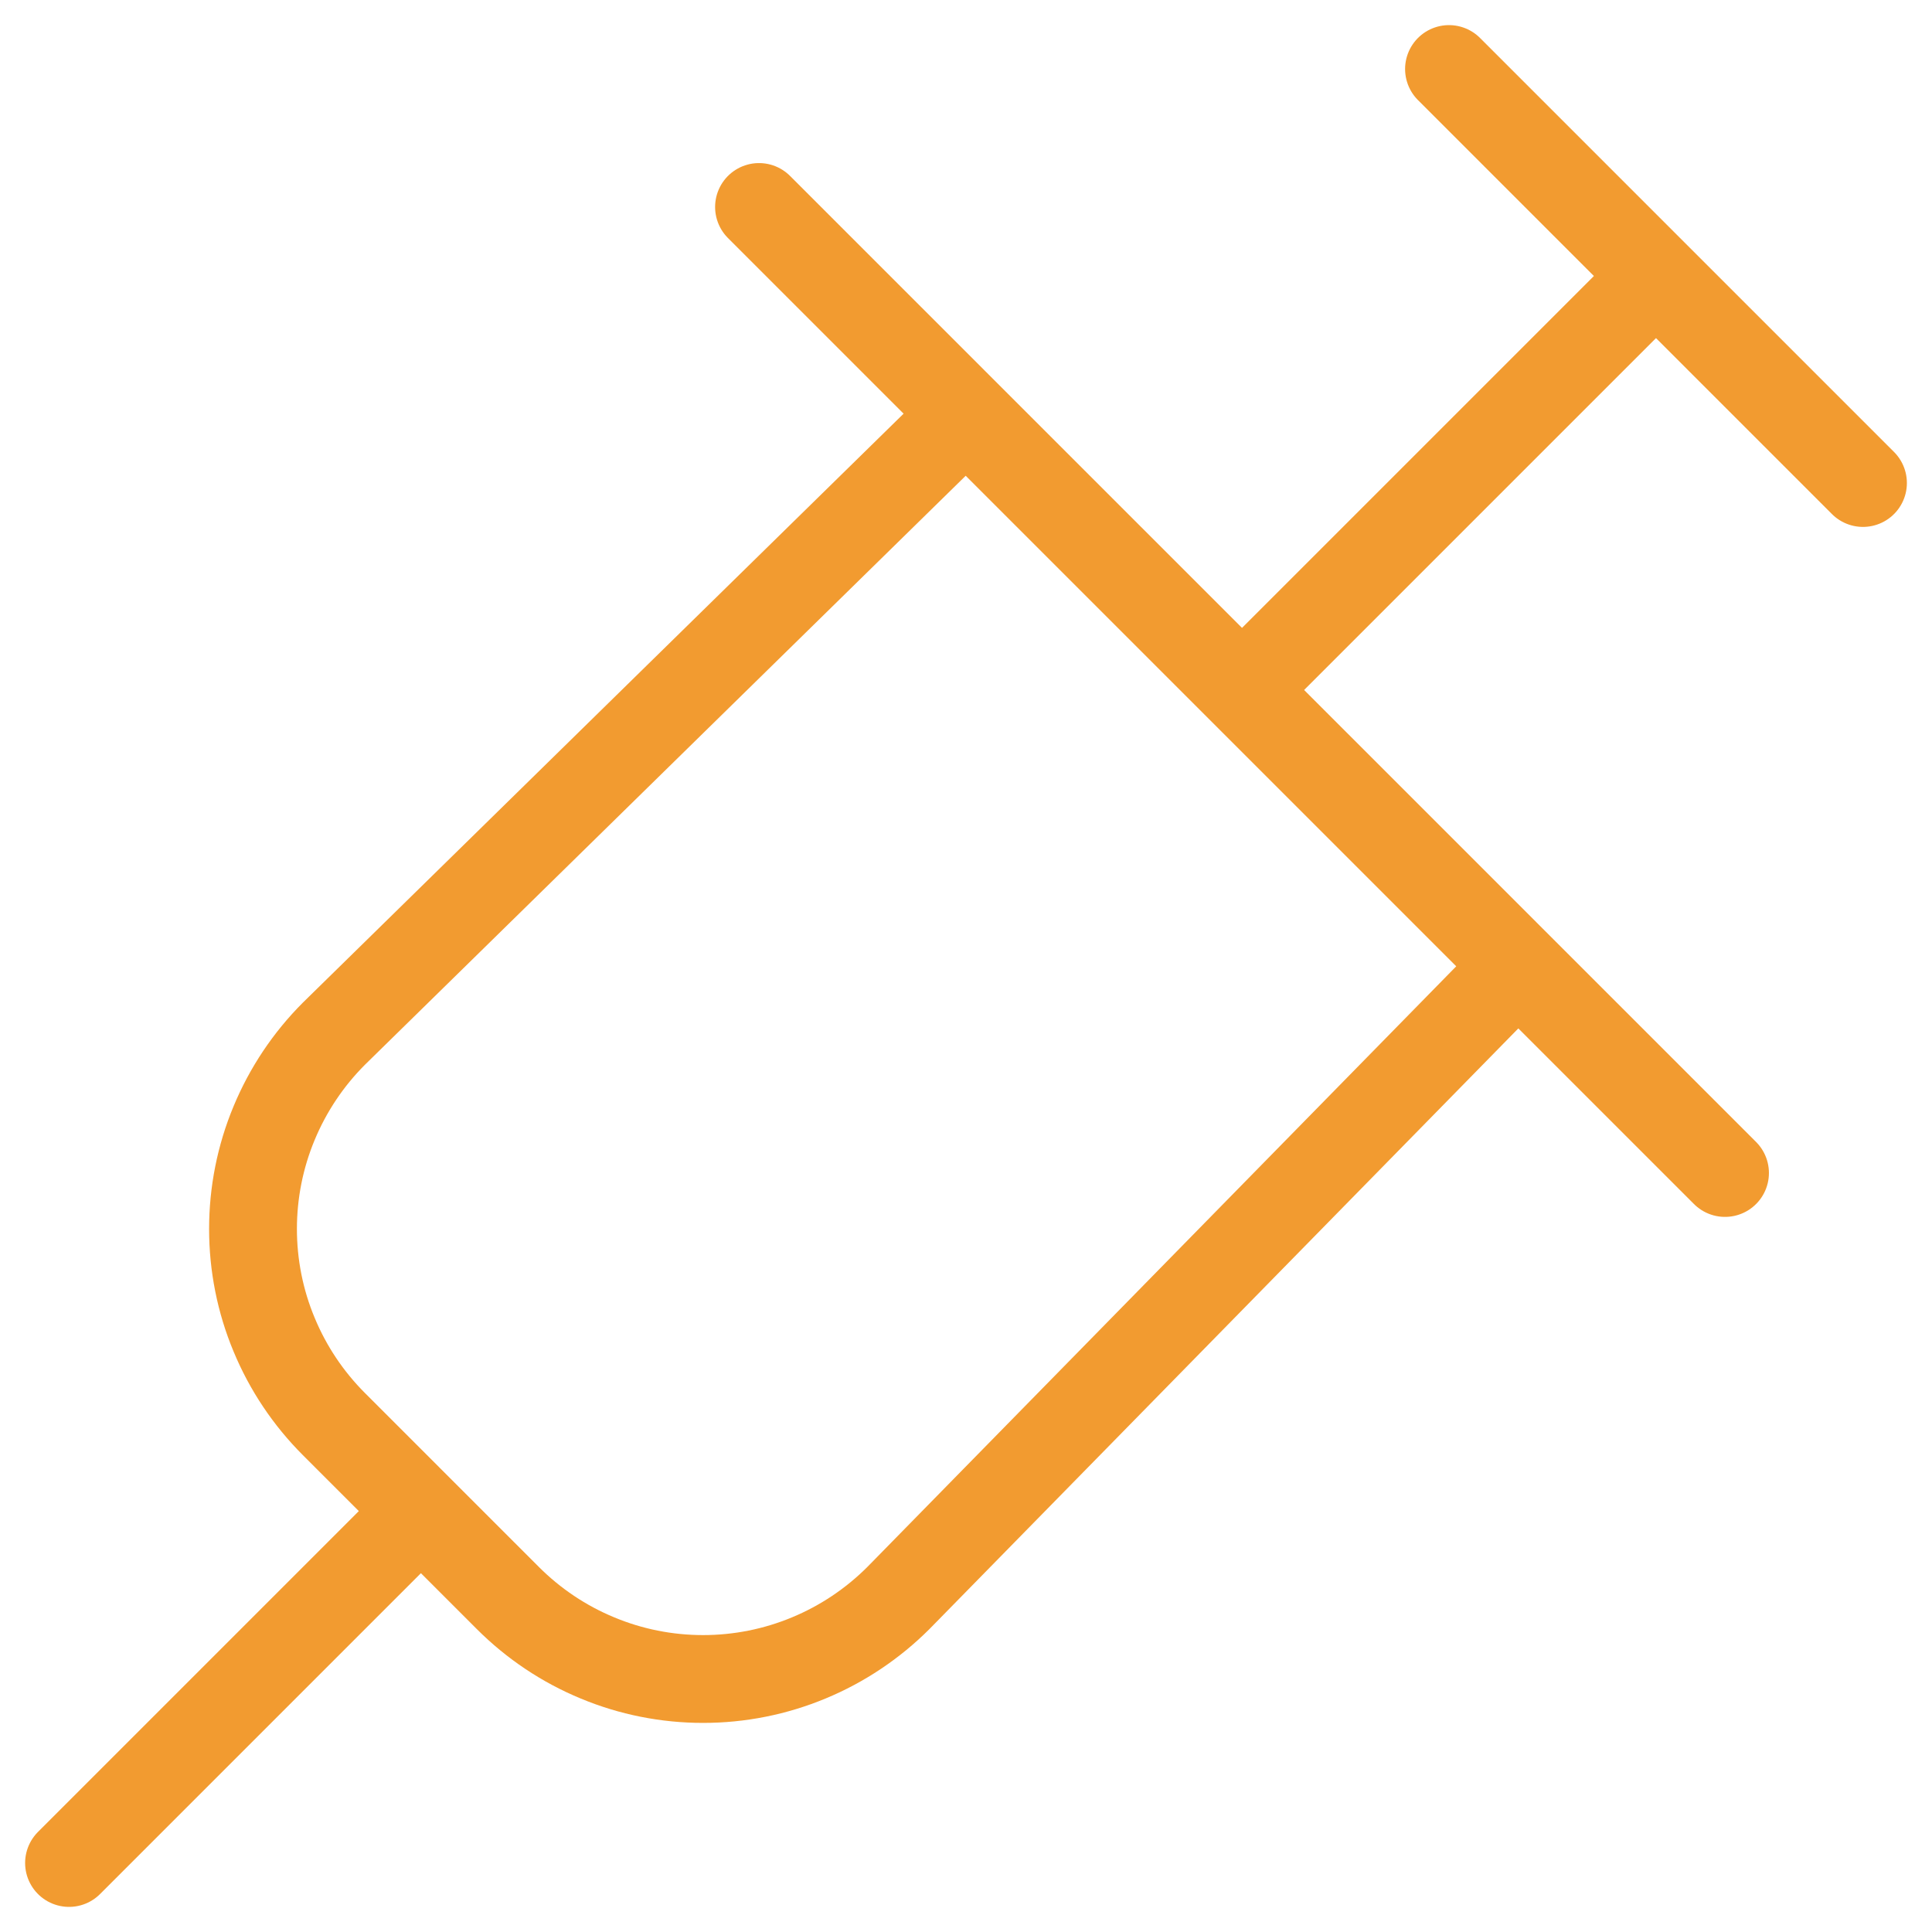
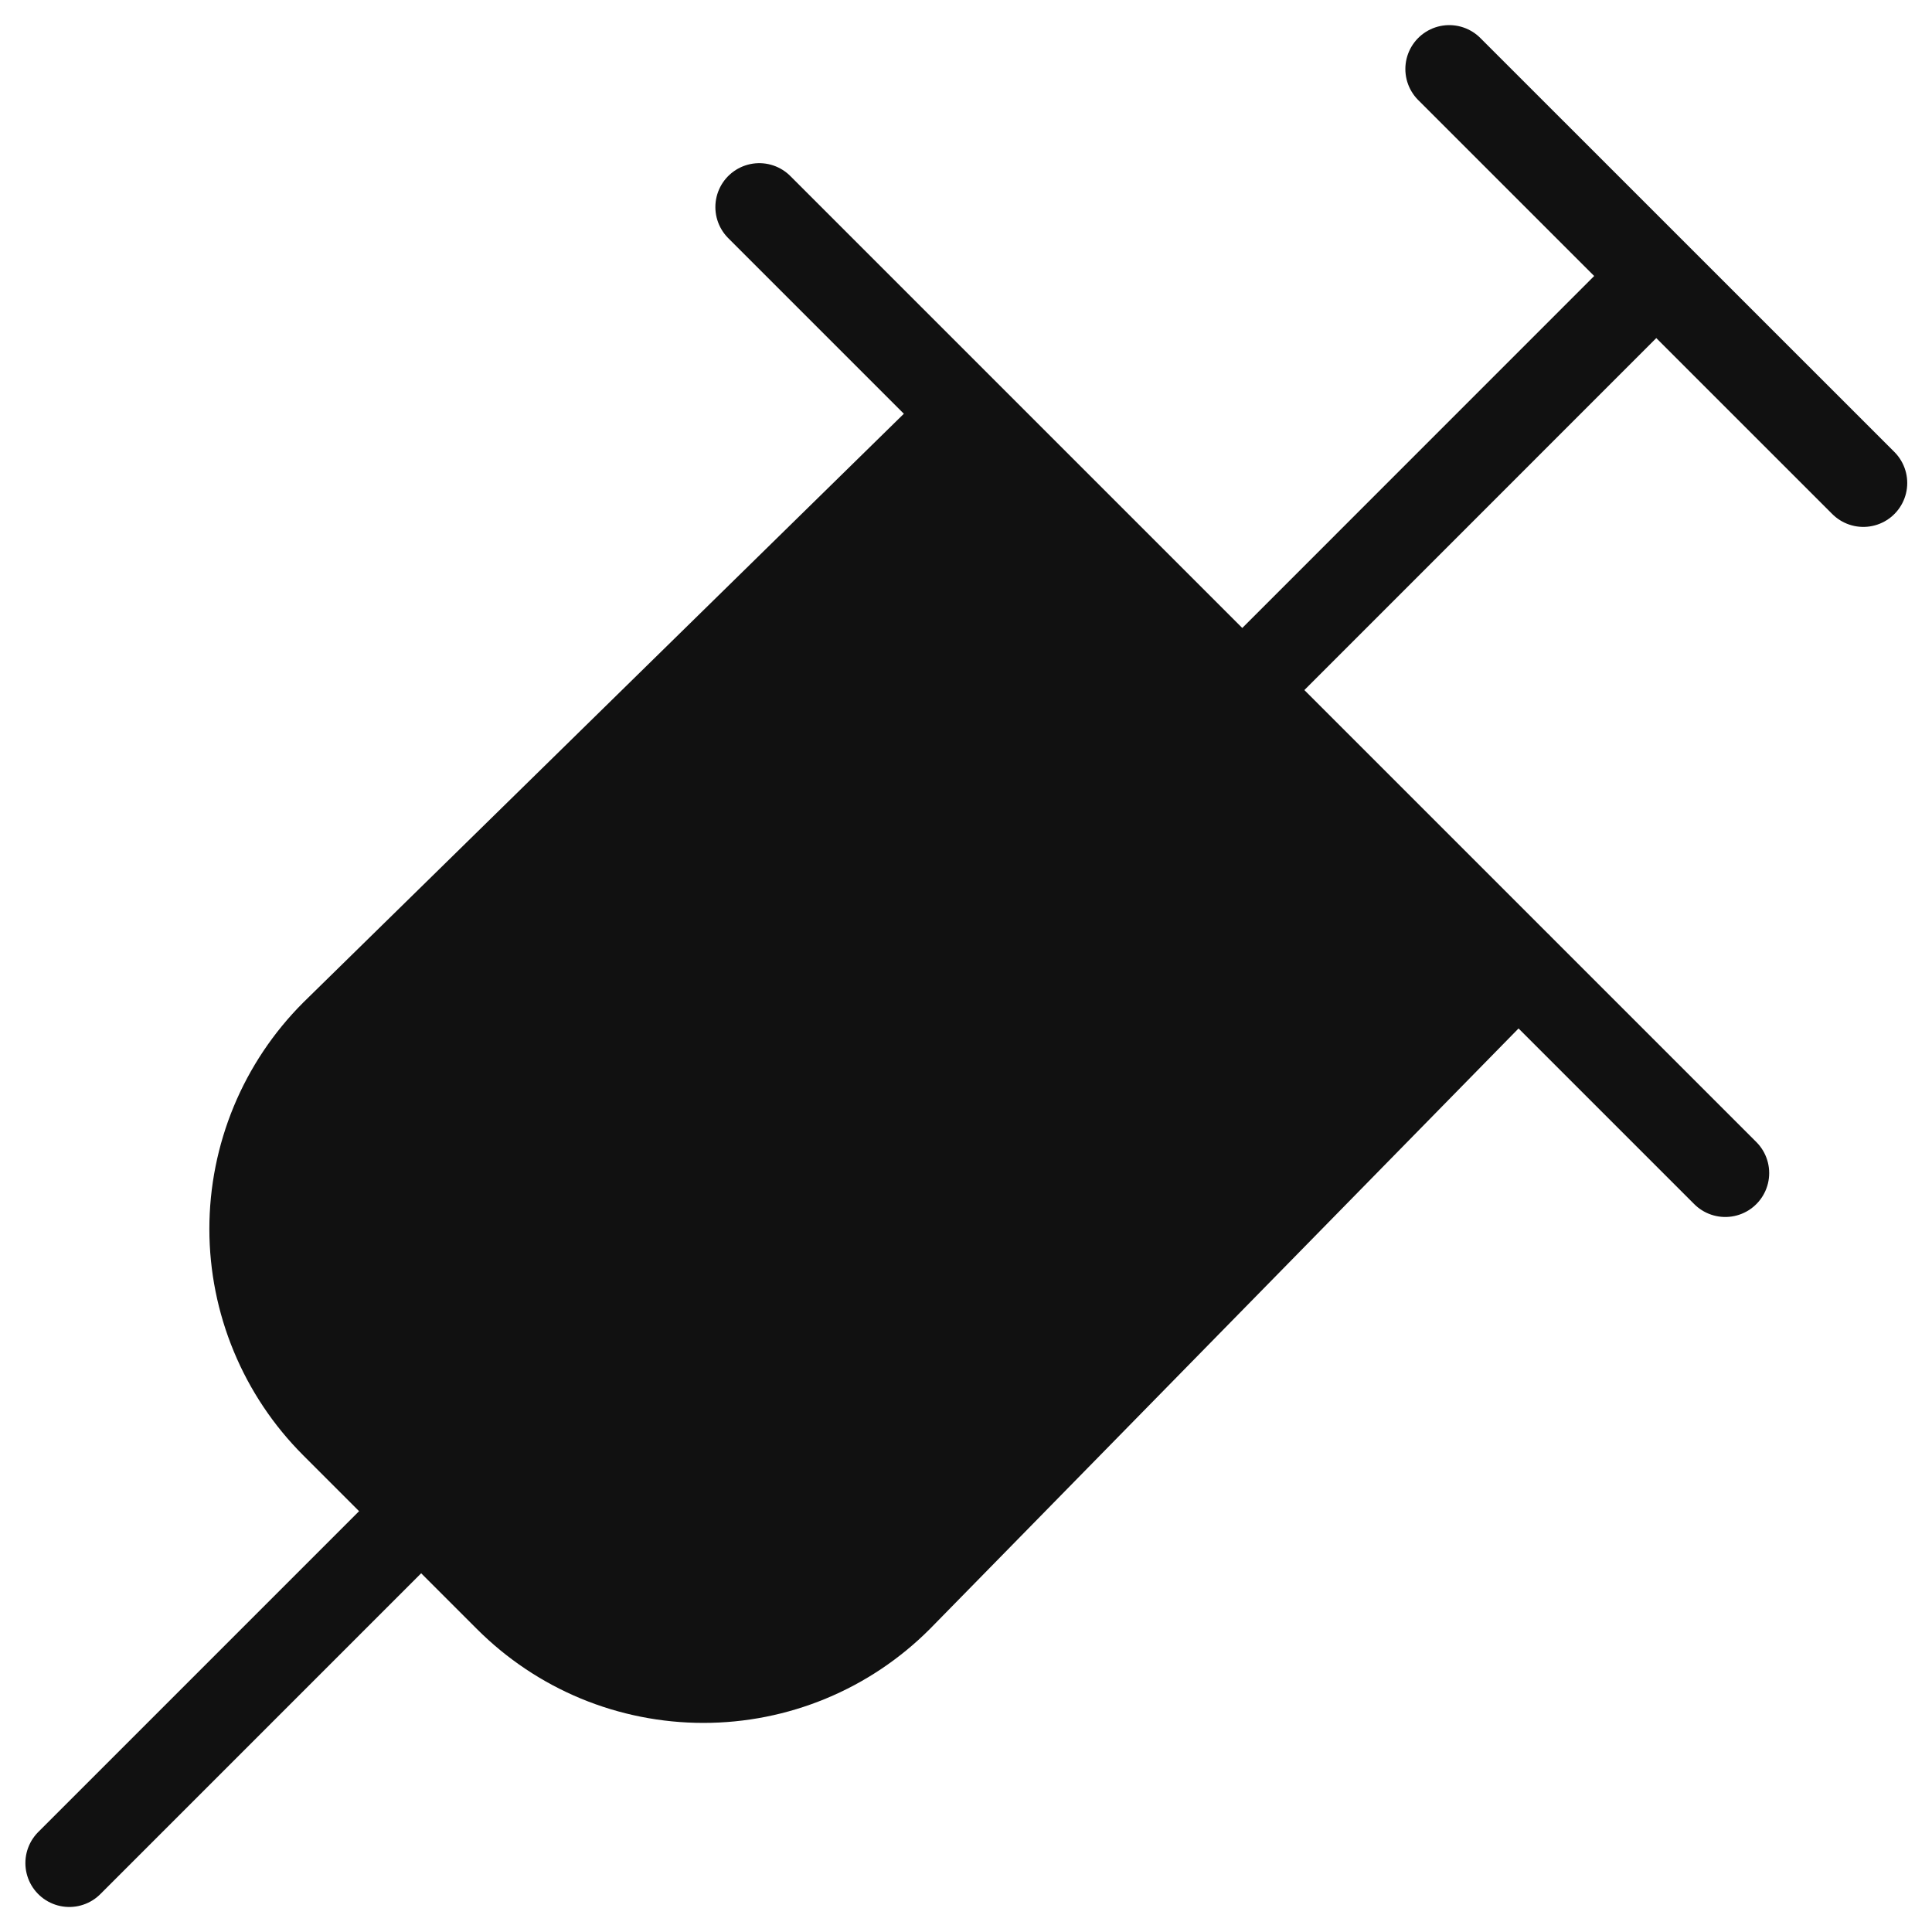
<svg xmlns="http://www.w3.org/2000/svg" width="22" height="22" viewBox="0 0 22 22" fill="none">
-   <g id="streamline:health-medical-syringe-instrument-medical-syringe-health-beauty-needle">
-     <path id="Vector" d="M11 4.714L3.803 11.77C3.511 12.062 3.279 12.409 3.121 12.79C2.962 13.172 2.881 13.581 2.881 13.994C2.881 14.407 2.962 14.816 3.121 15.197C3.279 15.579 3.511 15.925 3.803 16.217L5.783 18.197C6.075 18.489 6.421 18.721 6.803 18.879C7.184 19.038 7.593 19.119 8.006 19.119C8.419 19.119 8.828 19.038 9.21 18.879C9.591 18.721 9.938 18.489 10.23 18.197L17.286 11M16.5 0.786L21.214 5.5M14.143 7.857L18.857 3.143M4.793 17.207L0.786 21.214M8.643 2.357L19.643 13.357" stroke="#F29B30" stroke-linecap="round" stroke-linejoin="round" />
-   </g>
+   <path d="M11.003 4.715L3.806 11.77C3.514 12.062 3.282 12.409 3.124 12.79C2.966 13.172 2.884 13.581 2.884 13.994C2.884 14.407 2.966 14.816 3.124 15.197C3.282 15.579 3.514 15.926 3.806 16.218L5.786 18.198C6.078 18.49 6.425 18.722 6.806 18.88C7.188 19.038 7.597 19.119 8.01 19.119C8.423 19.119 8.832 19.038 9.213 18.88C9.595 18.722 9.941 18.49 10.233 18.198L17.289 11M16.503 0.786L21.218 5.5ZM14.146 7.858L18.86 3.143ZM4.796 17.208L0.789 21.215ZM8.646 2.358L19.646 13.358Z" fill="#111111" />
+   <path d="M11.003 4.715L3.806 11.77C3.514 12.062 3.282 12.409 3.124 12.79C2.966 13.172 2.884 13.581 2.884 13.994C2.884 14.407 2.966 14.816 3.124 15.197C3.282 15.579 3.514 15.926 3.806 16.218L5.786 18.198C6.078 18.49 6.425 18.722 6.806 18.88C7.188 19.038 7.597 19.119 8.01 19.119C8.423 19.119 8.832 19.038 9.213 18.88C9.595 18.722 9.941 18.49 10.233 18.198L17.289 11M16.503 0.786L21.218 5.5M14.146 7.858L18.86 3.143M4.796 17.208L0.789 21.215M8.646 2.358L19.646 13.358" stroke="#111111" stroke-linecap="round" stroke-linejoin="round" />
</svg>
